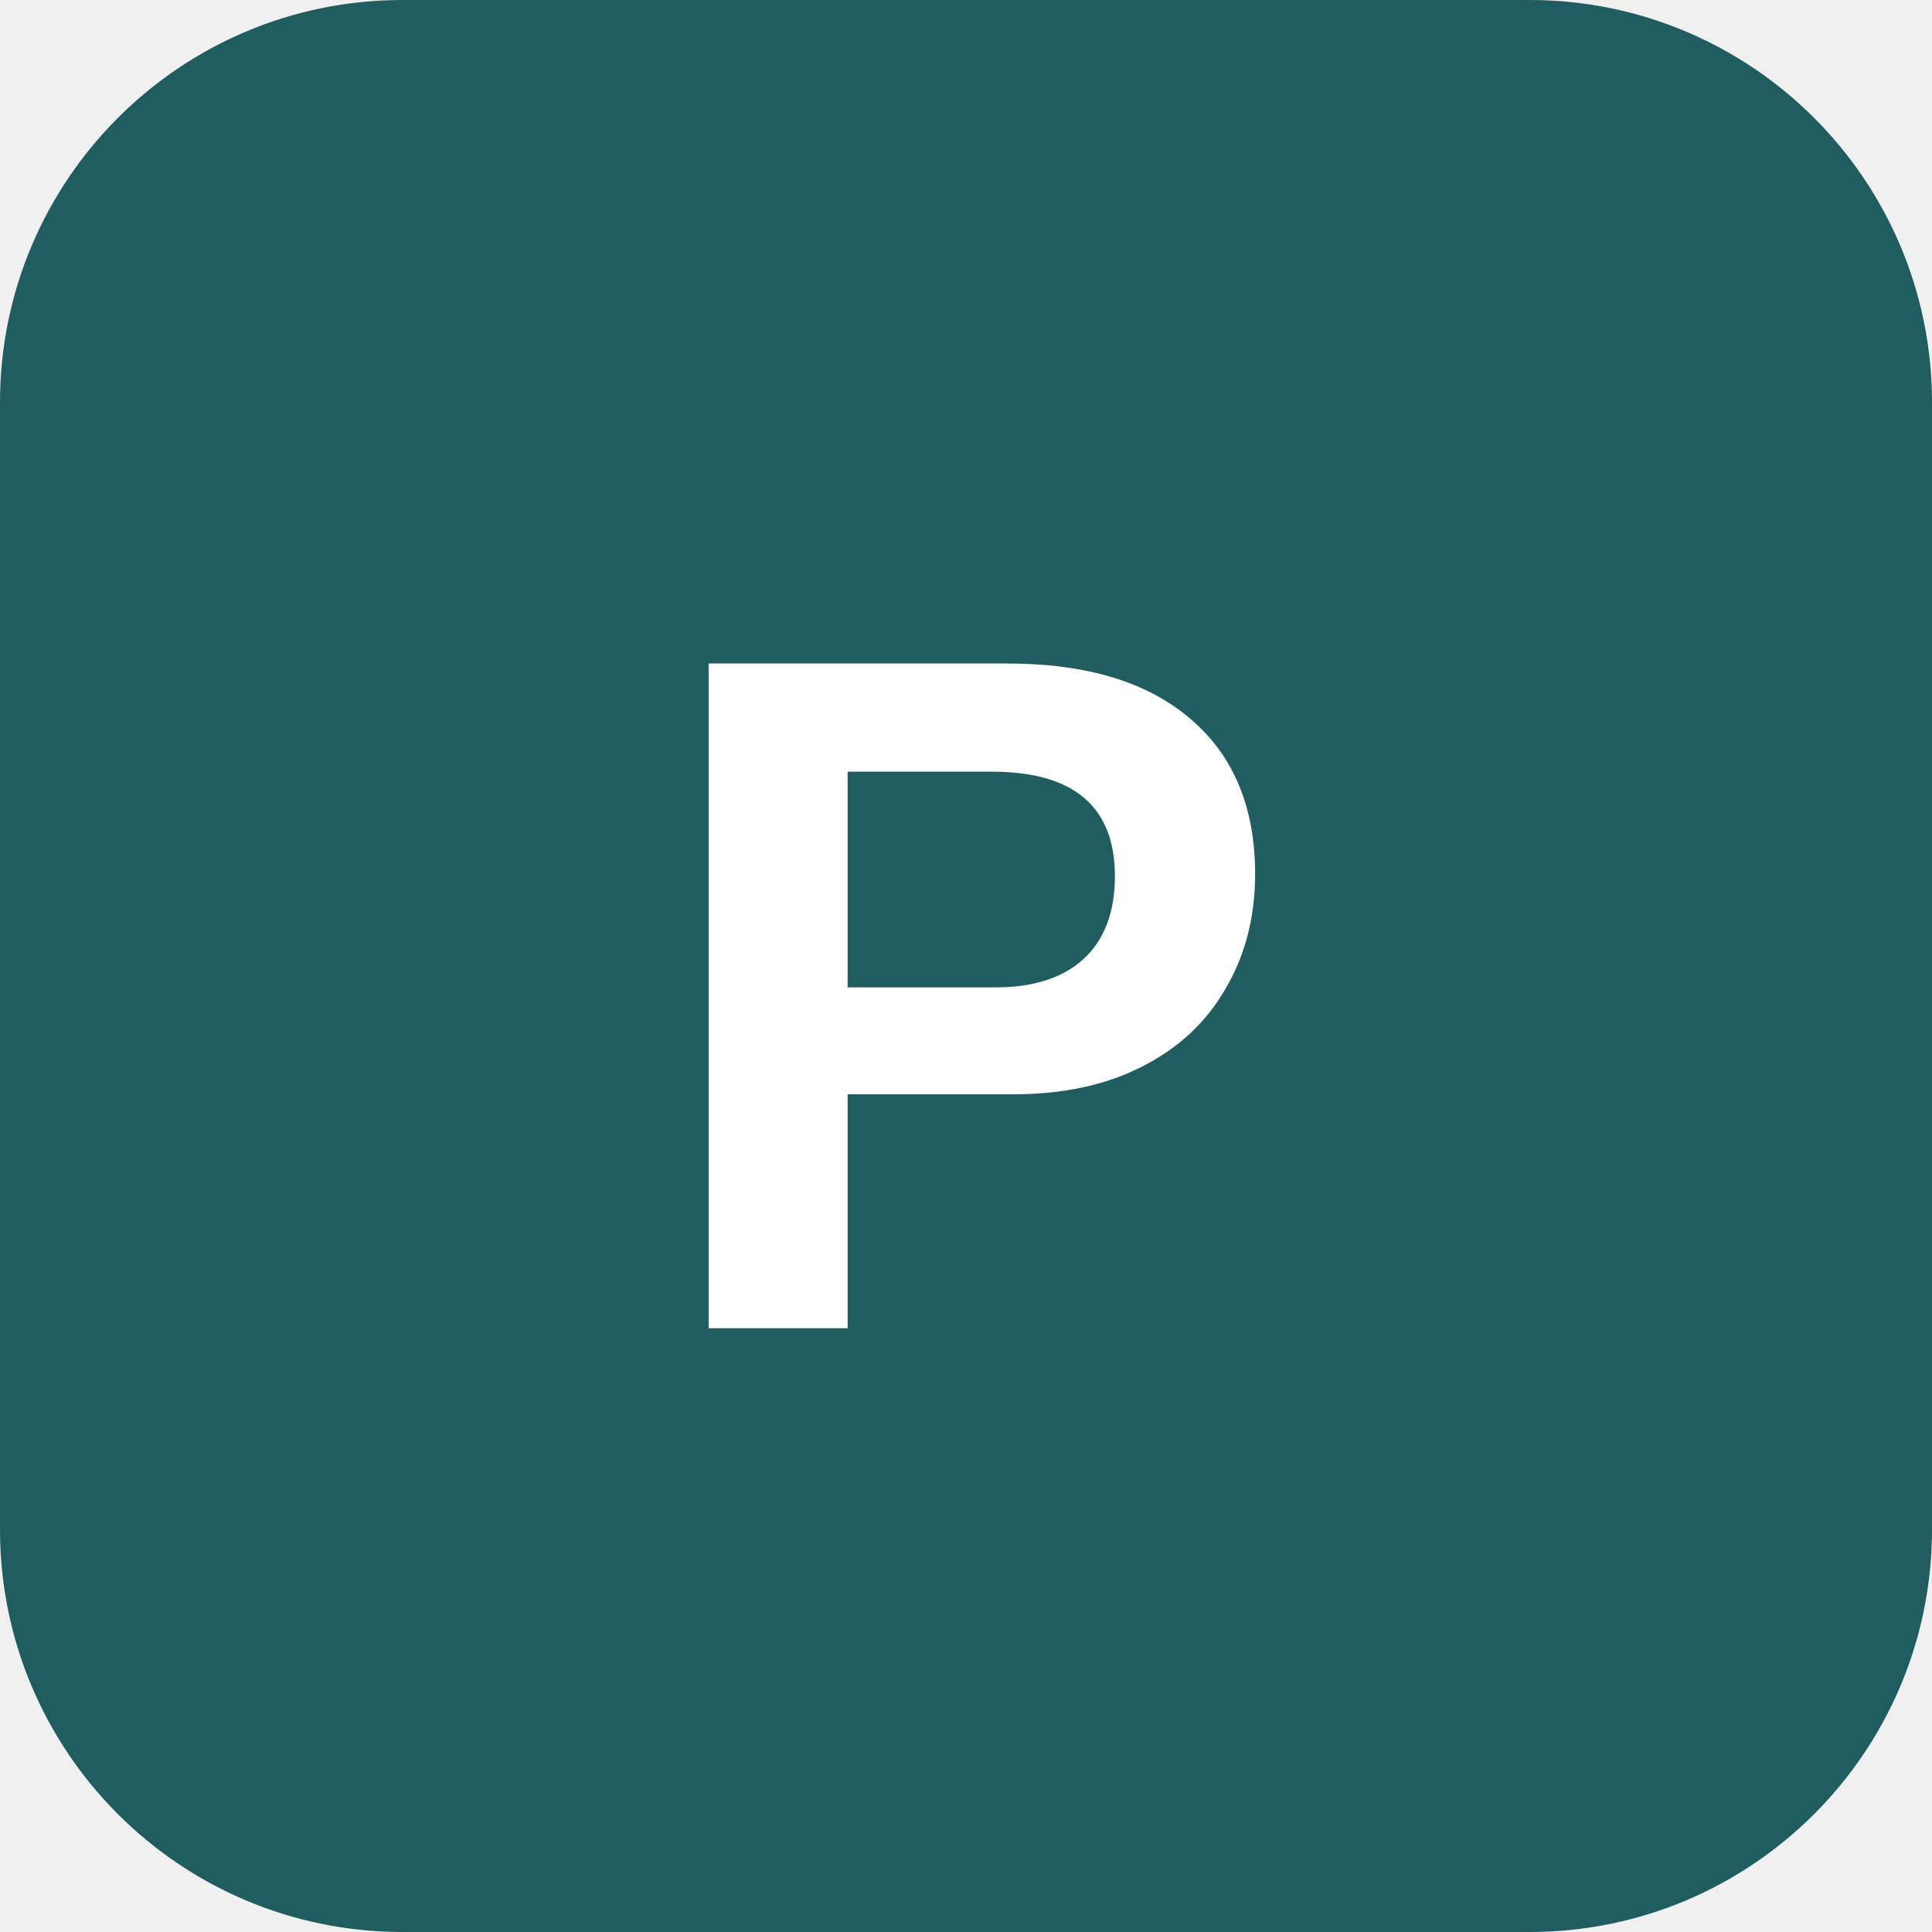
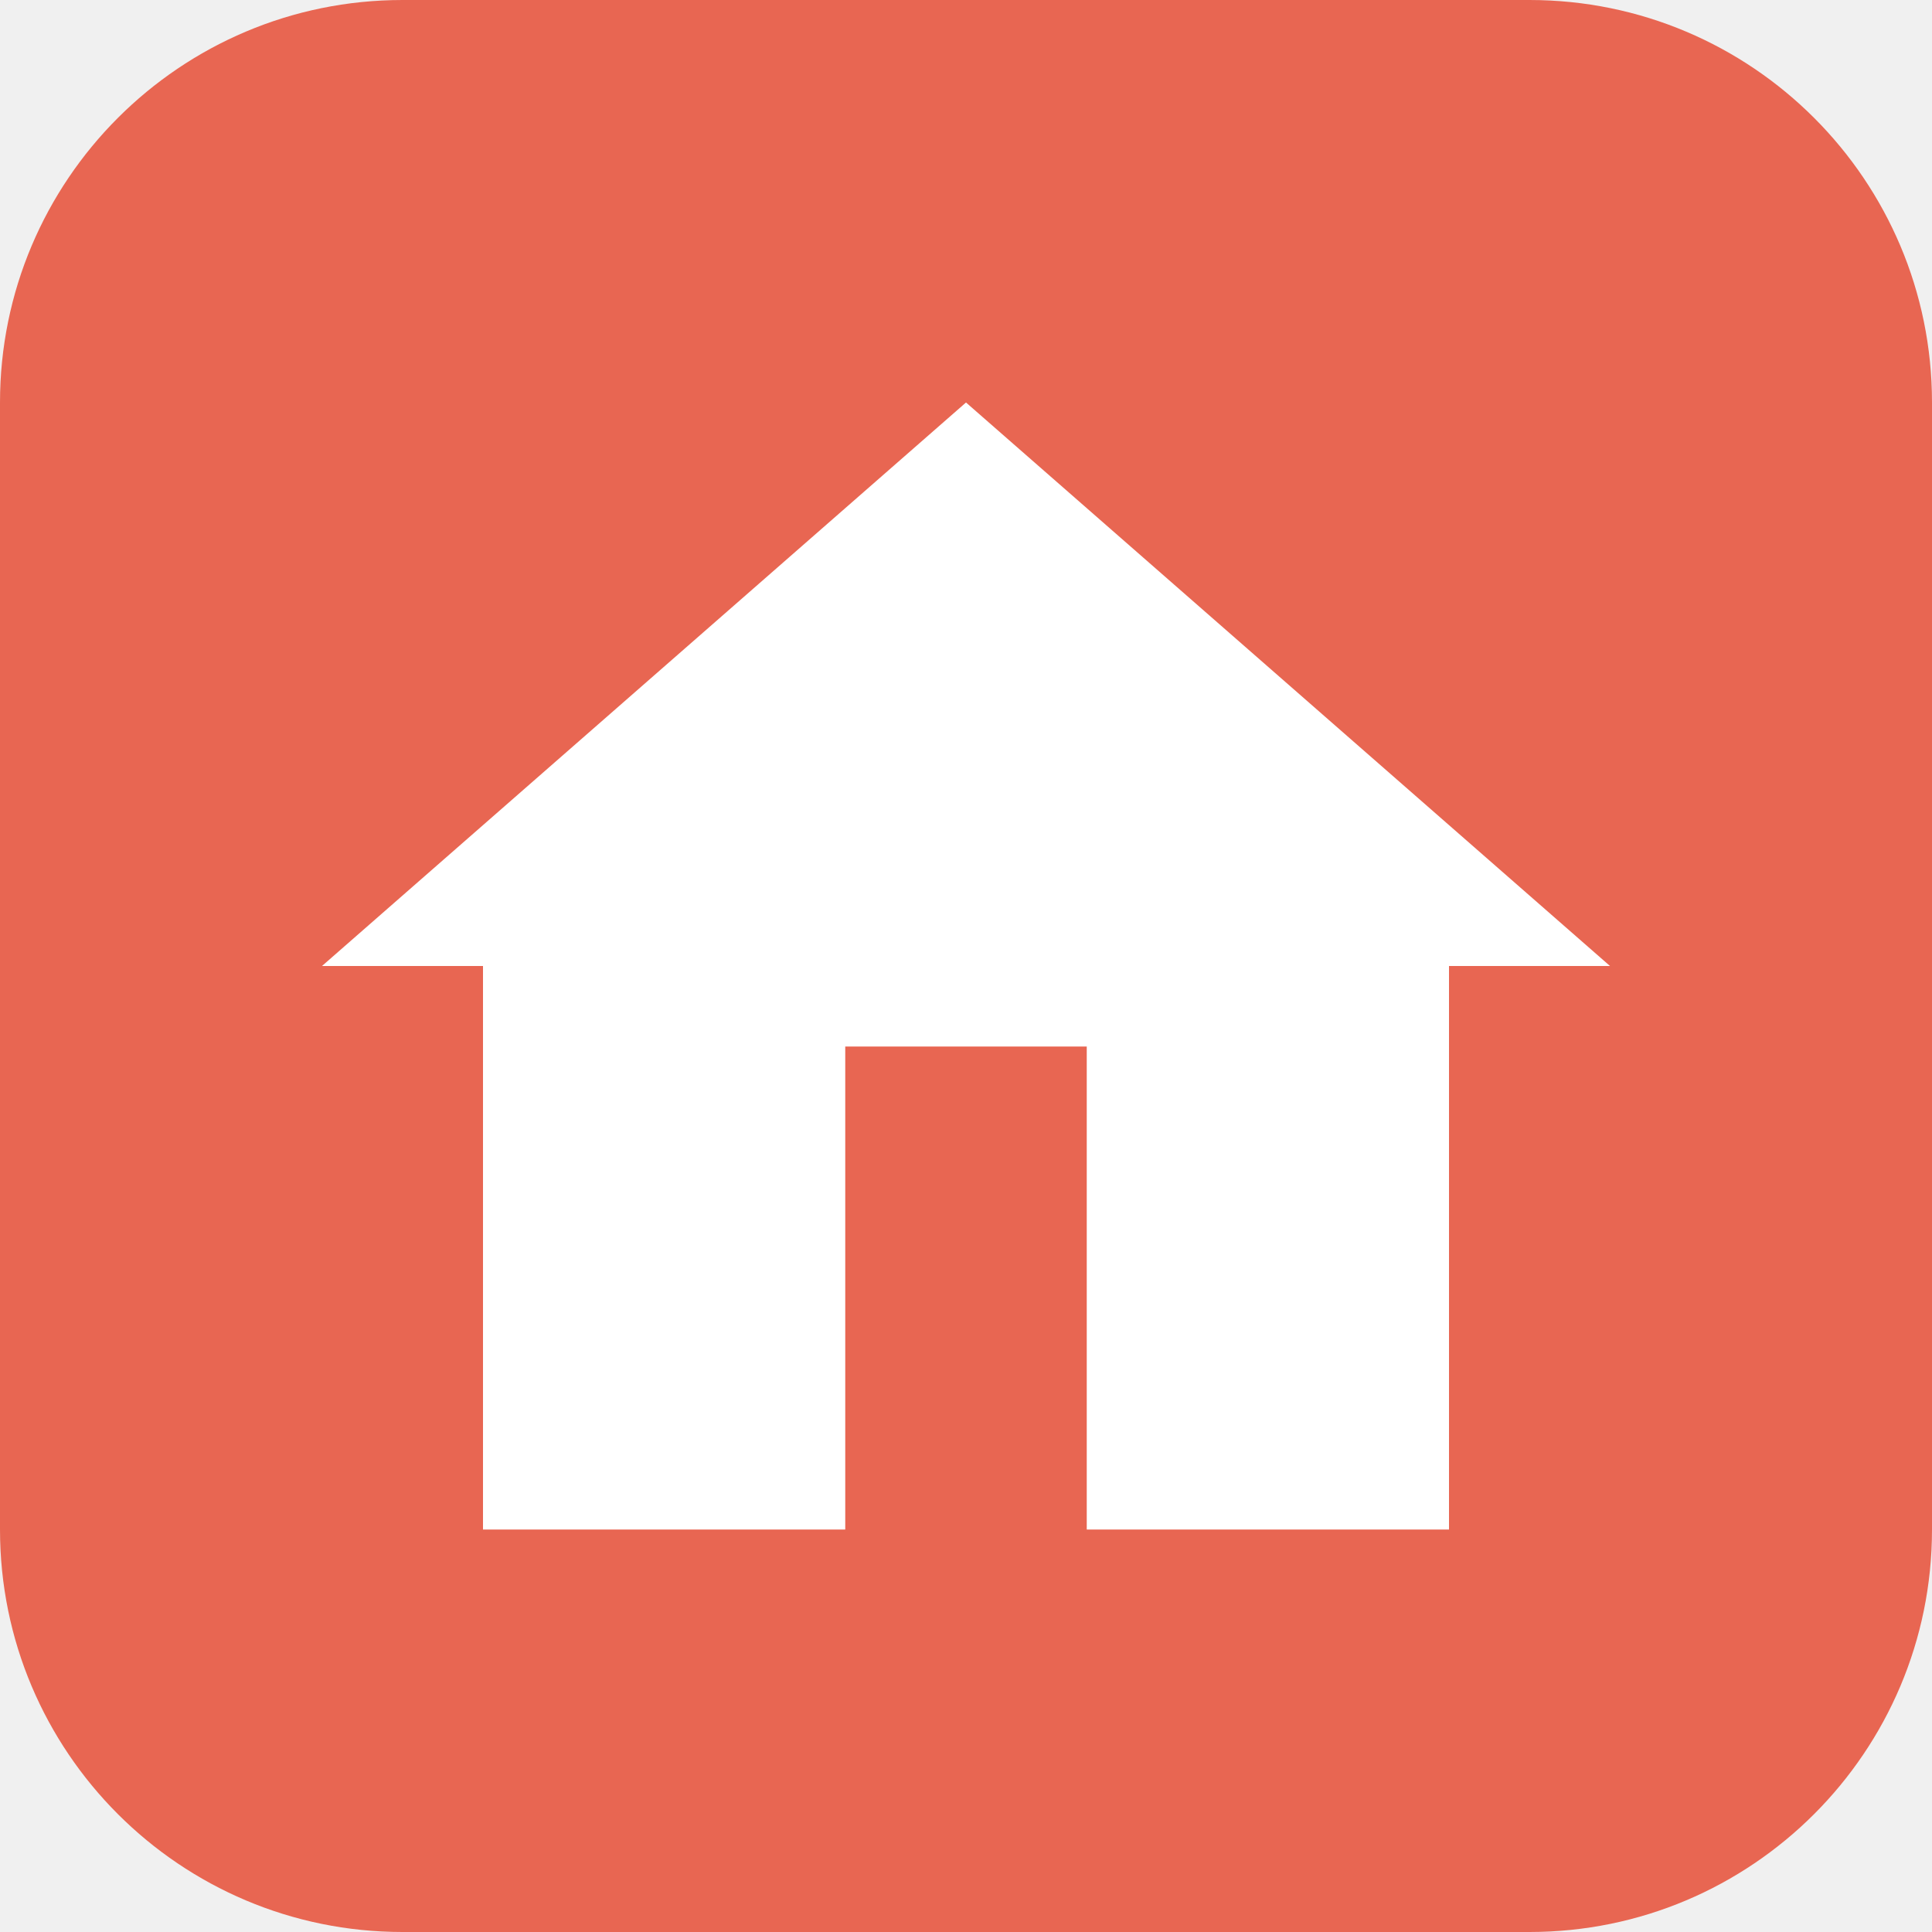
<svg xmlns="http://www.w3.org/2000/svg" width="48" height="48" viewBox="0 0 48 48">
-   <rect width="48" height="48" rx="10" fill="#1f5d60" />
-   <text x="24" y="33" text-anchor="middle" font-family="Arial, sans-serif" font-size="24" font-weight="700" fill="#ffffff">P</text>
+   <rect width="48" height="48" rx="10" fill="#e86652" />
+   <path d="M24 10 8 24h4v14h9V26h6v12h9V24h4z" fill="#ffffff" />
</svg>
